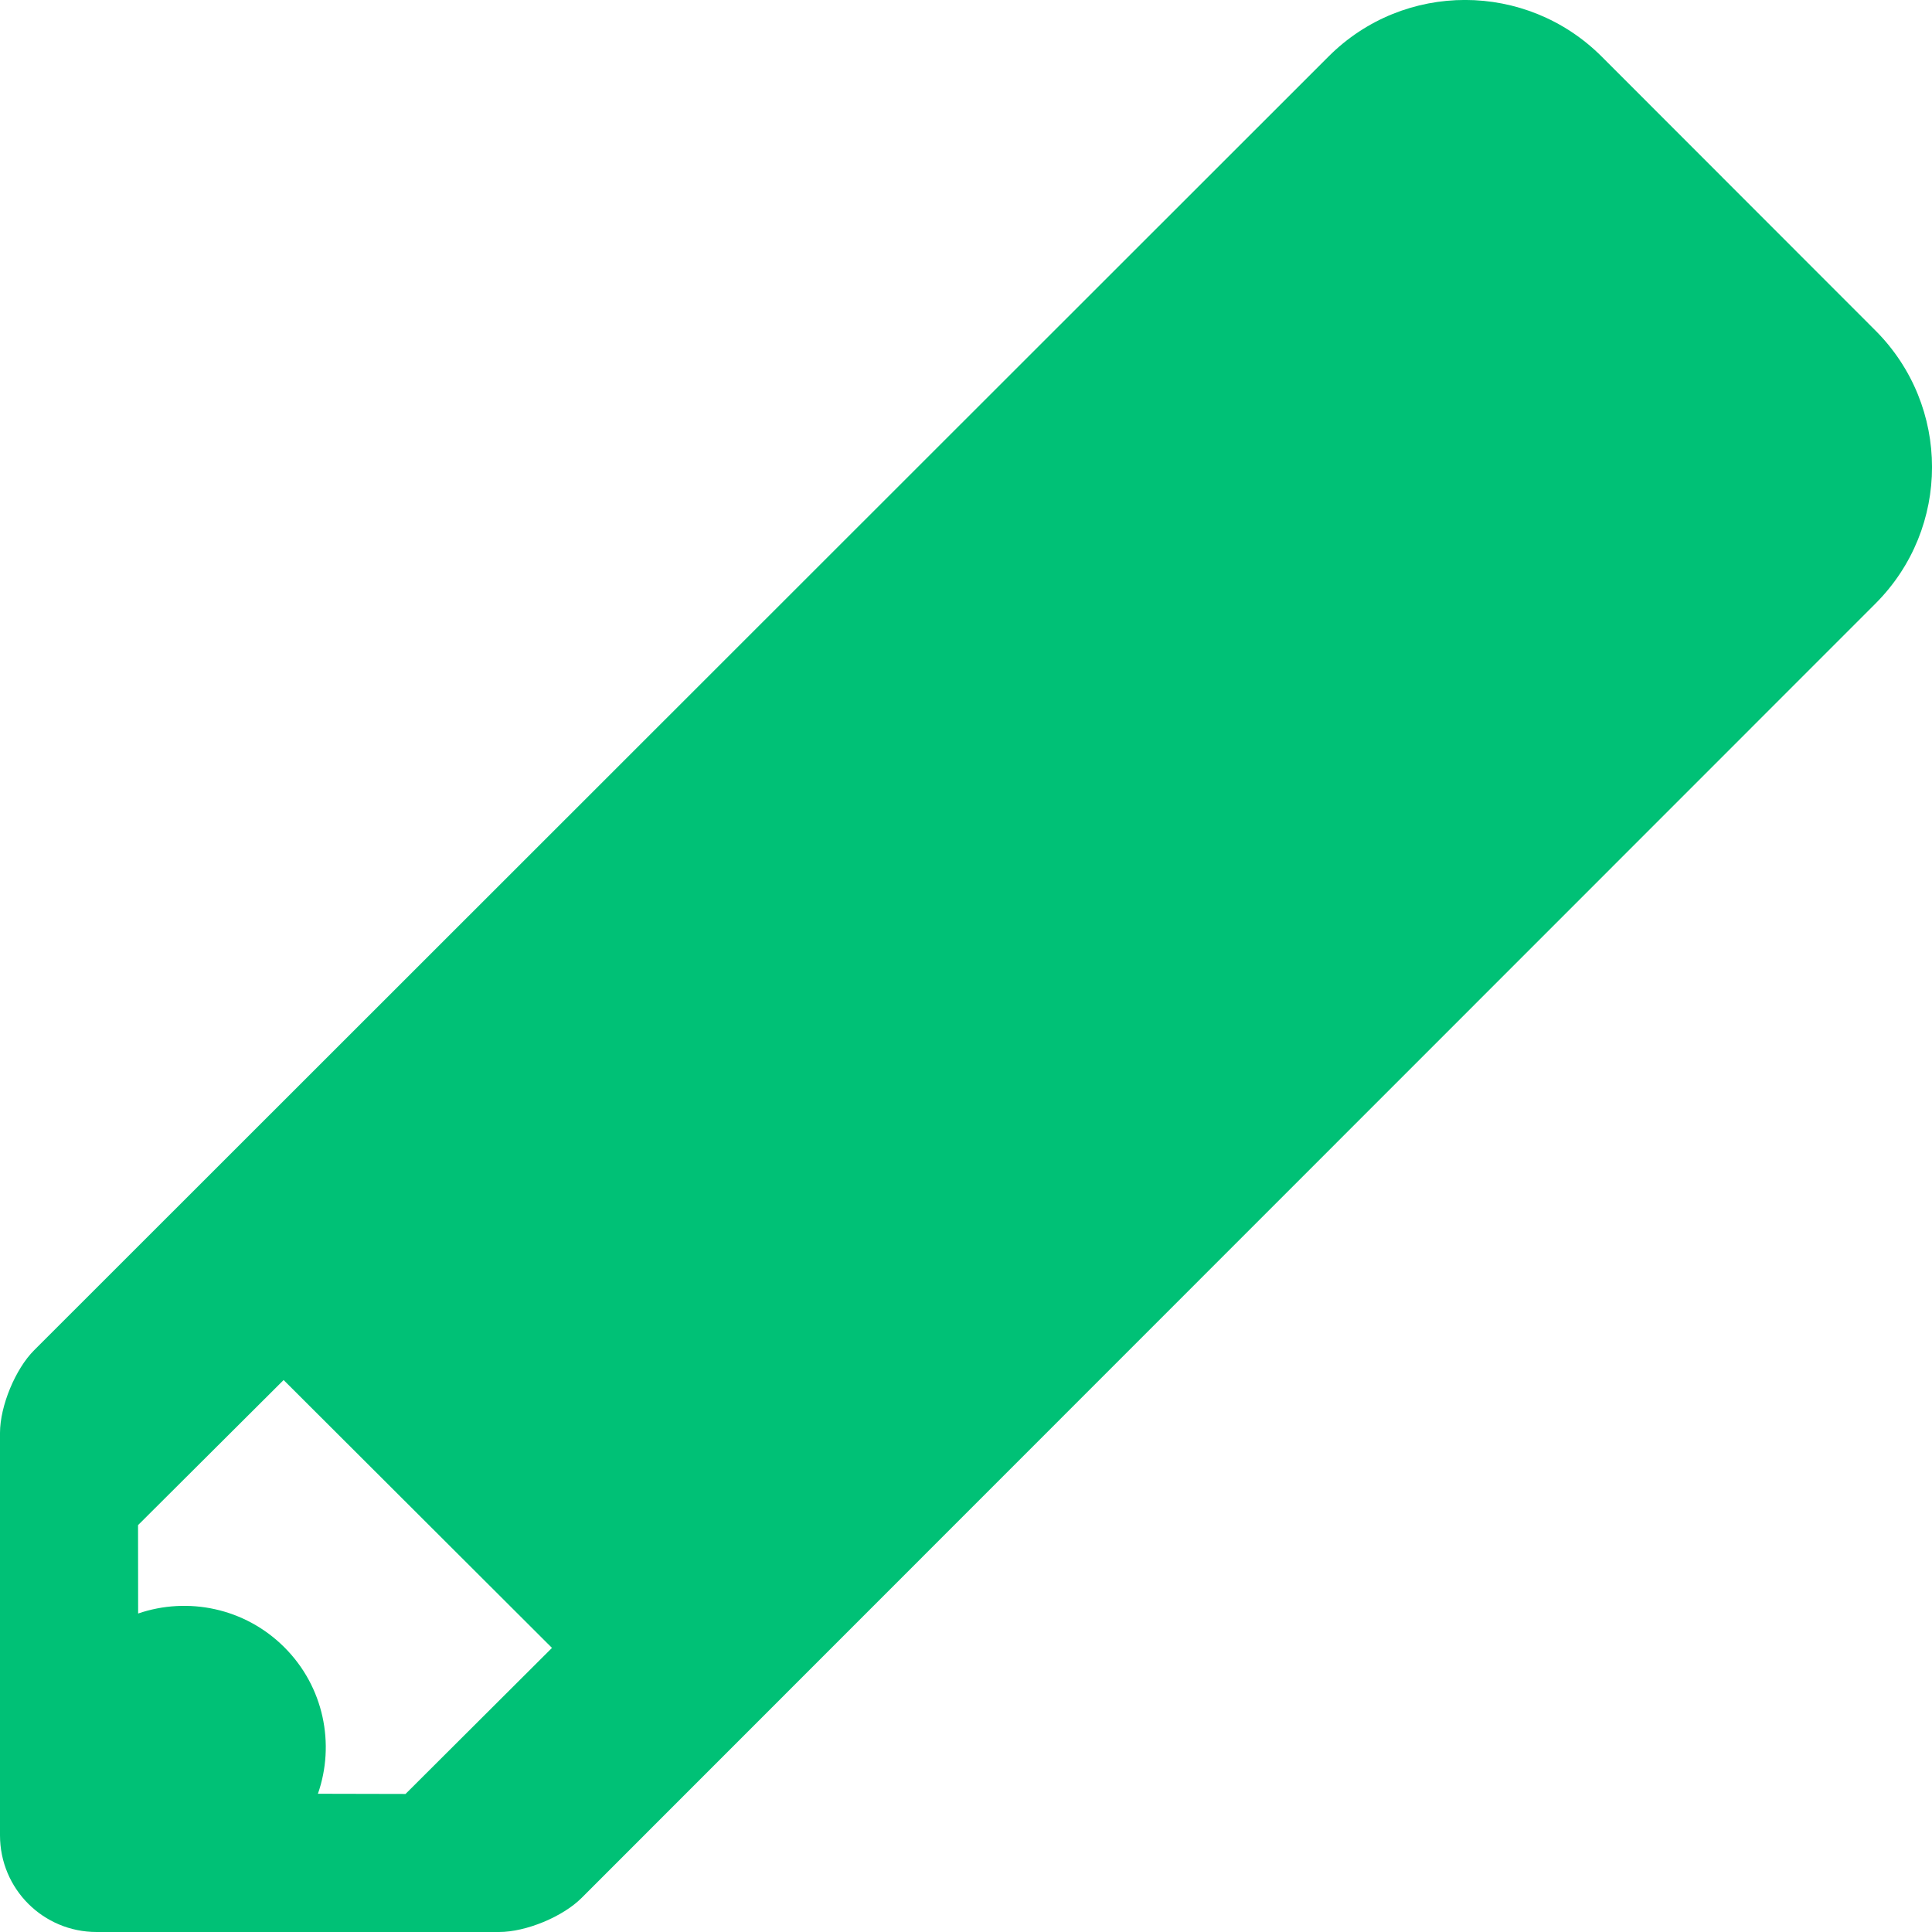
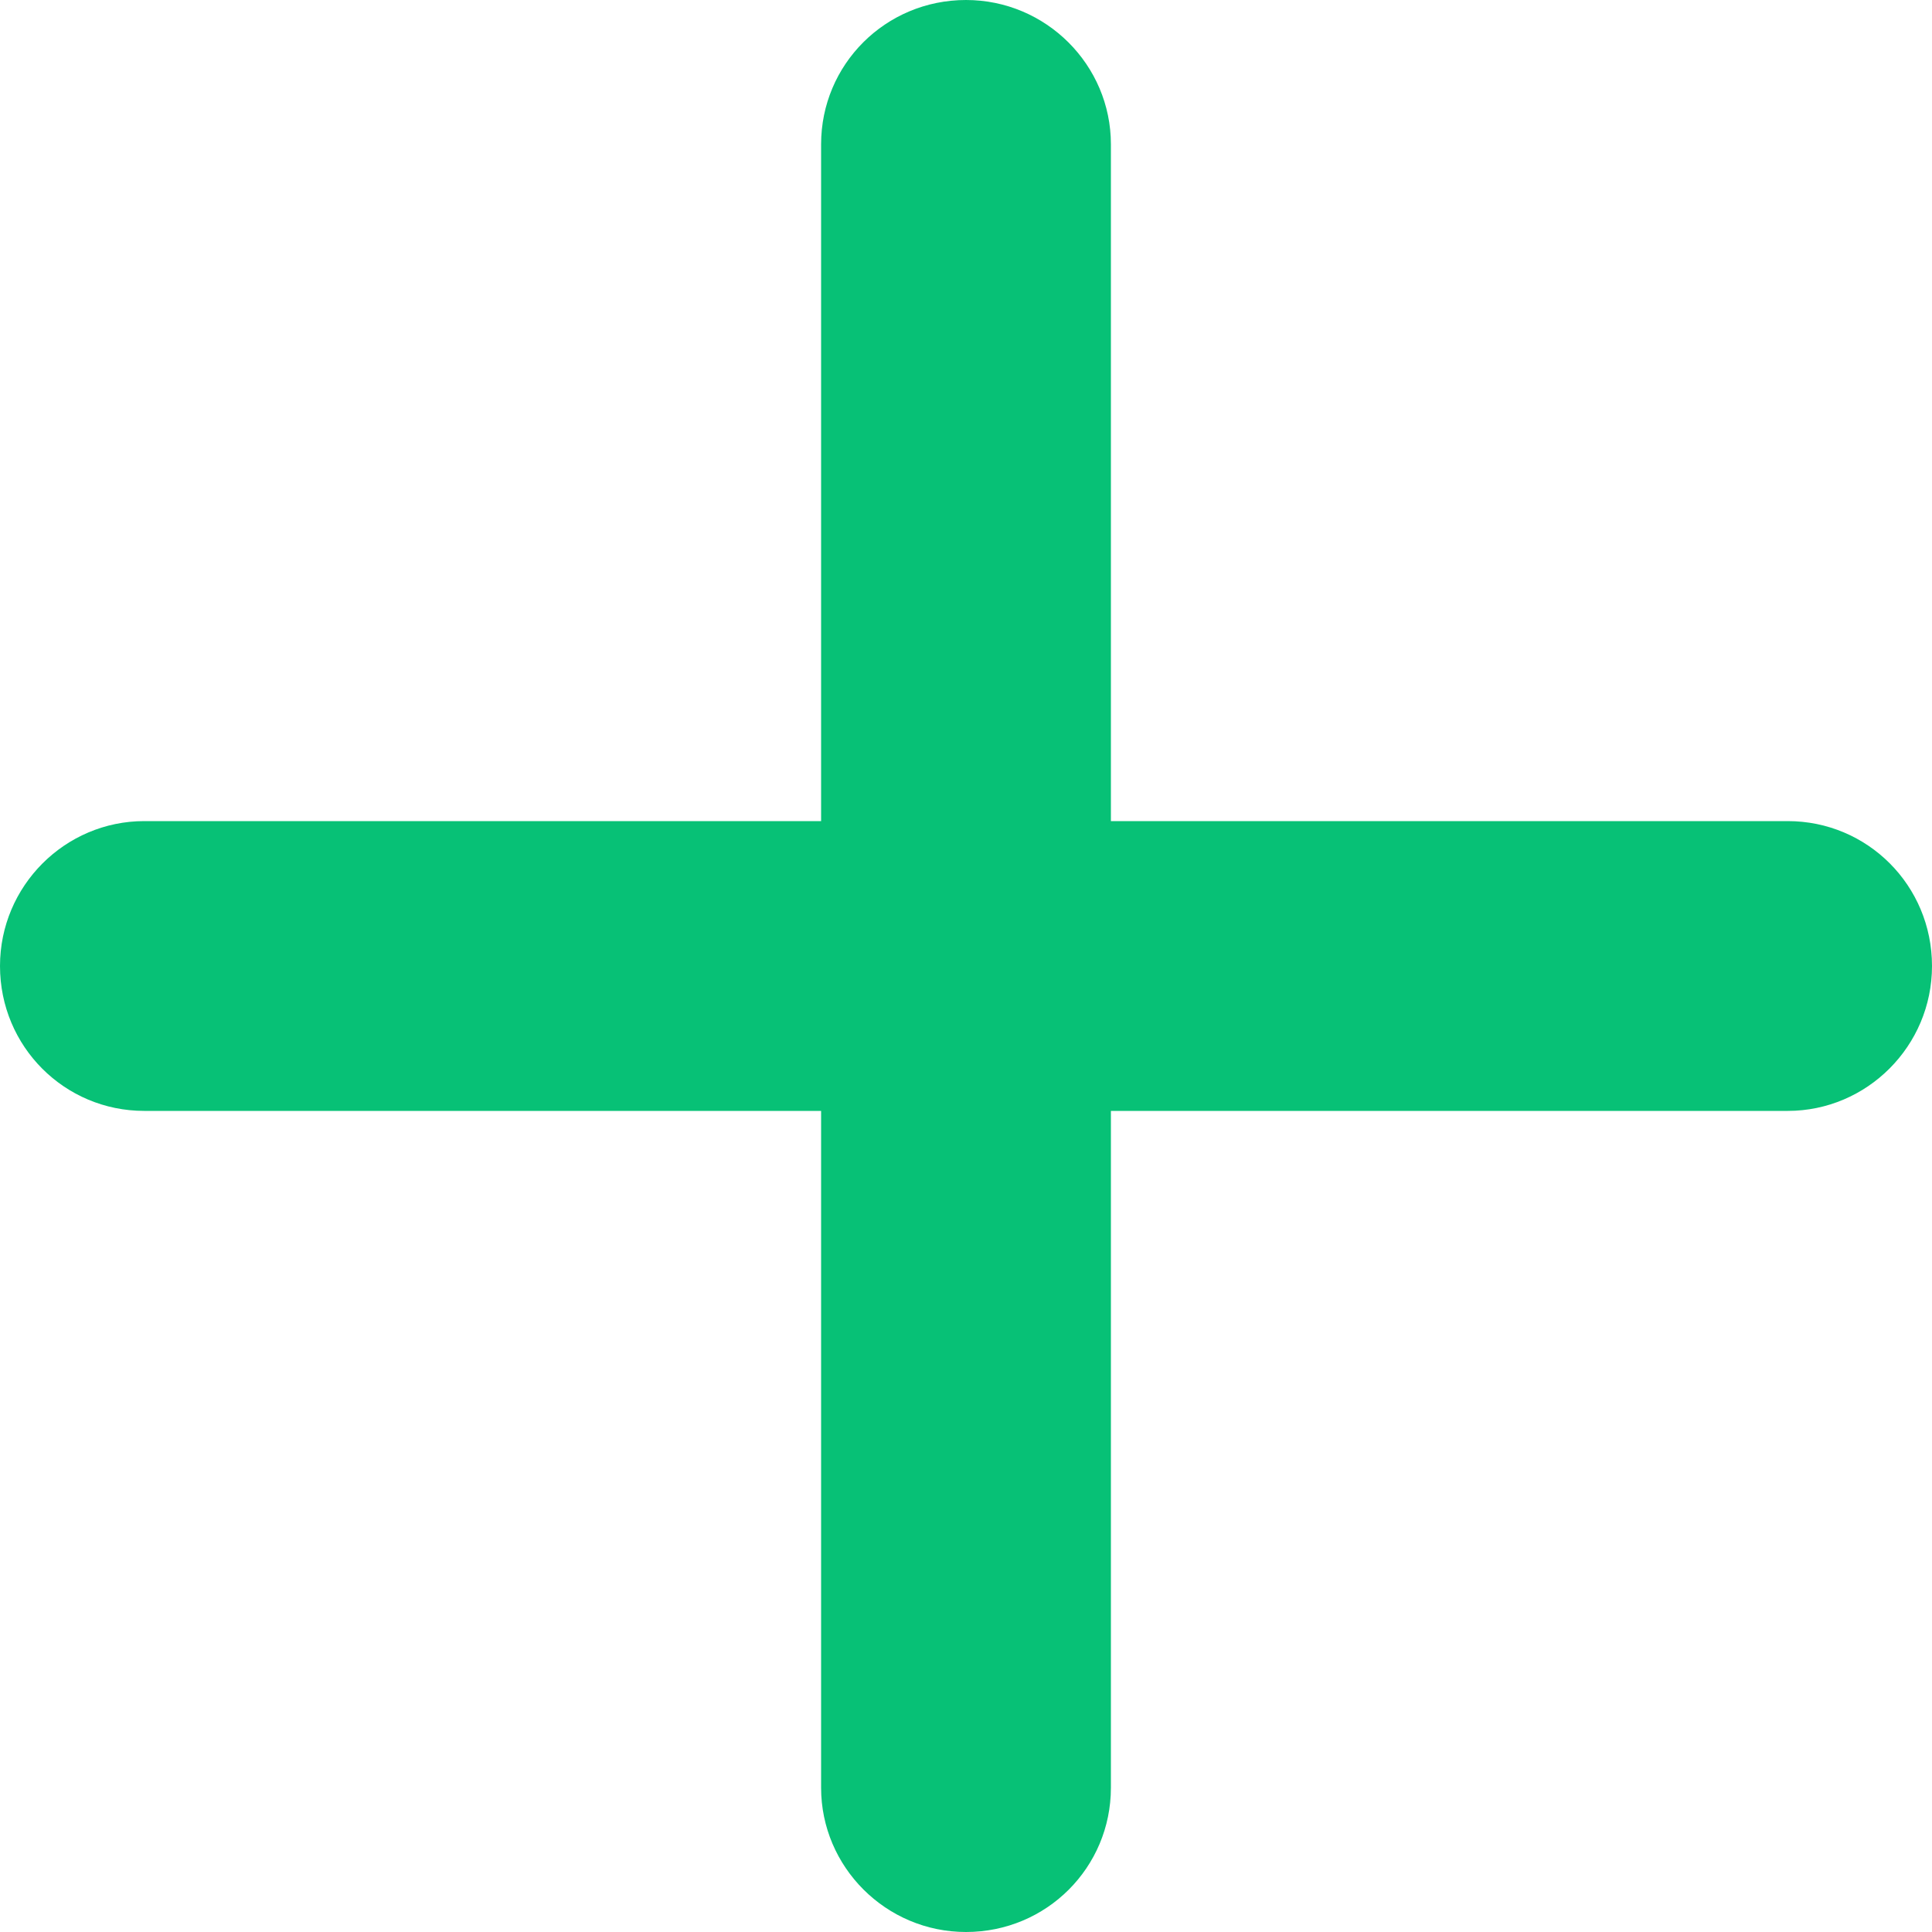
- <svg xmlns="http://www.w3.org/2000/svg" width="20px" height="20px" viewBox="0 0 20 20" version="1.1">
-   <g id="Inbox/unread" stroke="none" stroke-width="1" fill="none" fill-rule="evenodd">
-     <g id="Inbox:-Slide-gesture-(clear)" transform="translate(-319, -745)" fill="#00C176">
-       <g id="App-dock-Copy" transform="translate(0, 733)">
-         <g id="Group-2" transform="translate(35, 12)">
-           <path d="M285.429,15.788 L285.43,16.703 C285.943,16.527 286.534,16.644 286.943,17.052 C287.354,17.462 287.47,18.056 287.291,18.569 L288.198,18.571 L289.714,17.059 L286.936,14.286 C286.024,15.195 285.429,15.788 285.429,15.788 Z M300.581,0.586 L303.414,3.421 C304.195,4.202 304.196,5.467 303.415,6.248 L290.021,19.647 C289.826,19.842 289.446,20 289.166,20 L285,20 C284.448,20 284,19.555 284,18.999 L284,14.833 C284,14.555 284.16,14.17 284.353,13.978 L297.754,0.584 C298.534,-0.196 299.8,-0.195 300.581,0.586 Z" id="Combined-Shape" />
+ <svg xmlns="http://www.w3.org/2000/svg" width="18px" height="18px" viewBox="0 0 18 18" version="1.1">
+   <g id="Mobile" stroke="none" stroke-width="1" fill="none" fill-rule="evenodd">
+     <g id="Inbox-(m):-Empty" transform="translate(-319, -746)" fill="#07C176">
+       <g id="Group-21" transform="translate(0, 734)">
+         <g id="tab-bar-/-home">
+           <g id="tab-bar">
+             <g>
+               <path d="M326.65,19.65 L326.65,13.344 C326.65,12.602 327.249,12 328,12 C328.746,12 329.35,12.606 329.35,13.344 L329.35,19.65 L335.656,19.65 C336.398,19.65 337,20.249 337,21 C337,21.746 336.394,22.35 335.656,22.35 L329.35,22.35 L329.35,28.656 C329.35,29.398 328.751,30 328,30 C327.254,30 326.65,29.394 326.65,28.656 L326.65,22.35 L320.344,22.35 C319.602,22.35 319,21.751 319,21 C319,20.254 319.606,19.65 320.344,19.65 L326.65,19.65 Z" id="Combined-Shape" />
+             </g>
+           </g>
        </g>
      </g>
    </g>
  </g>
</svg>
